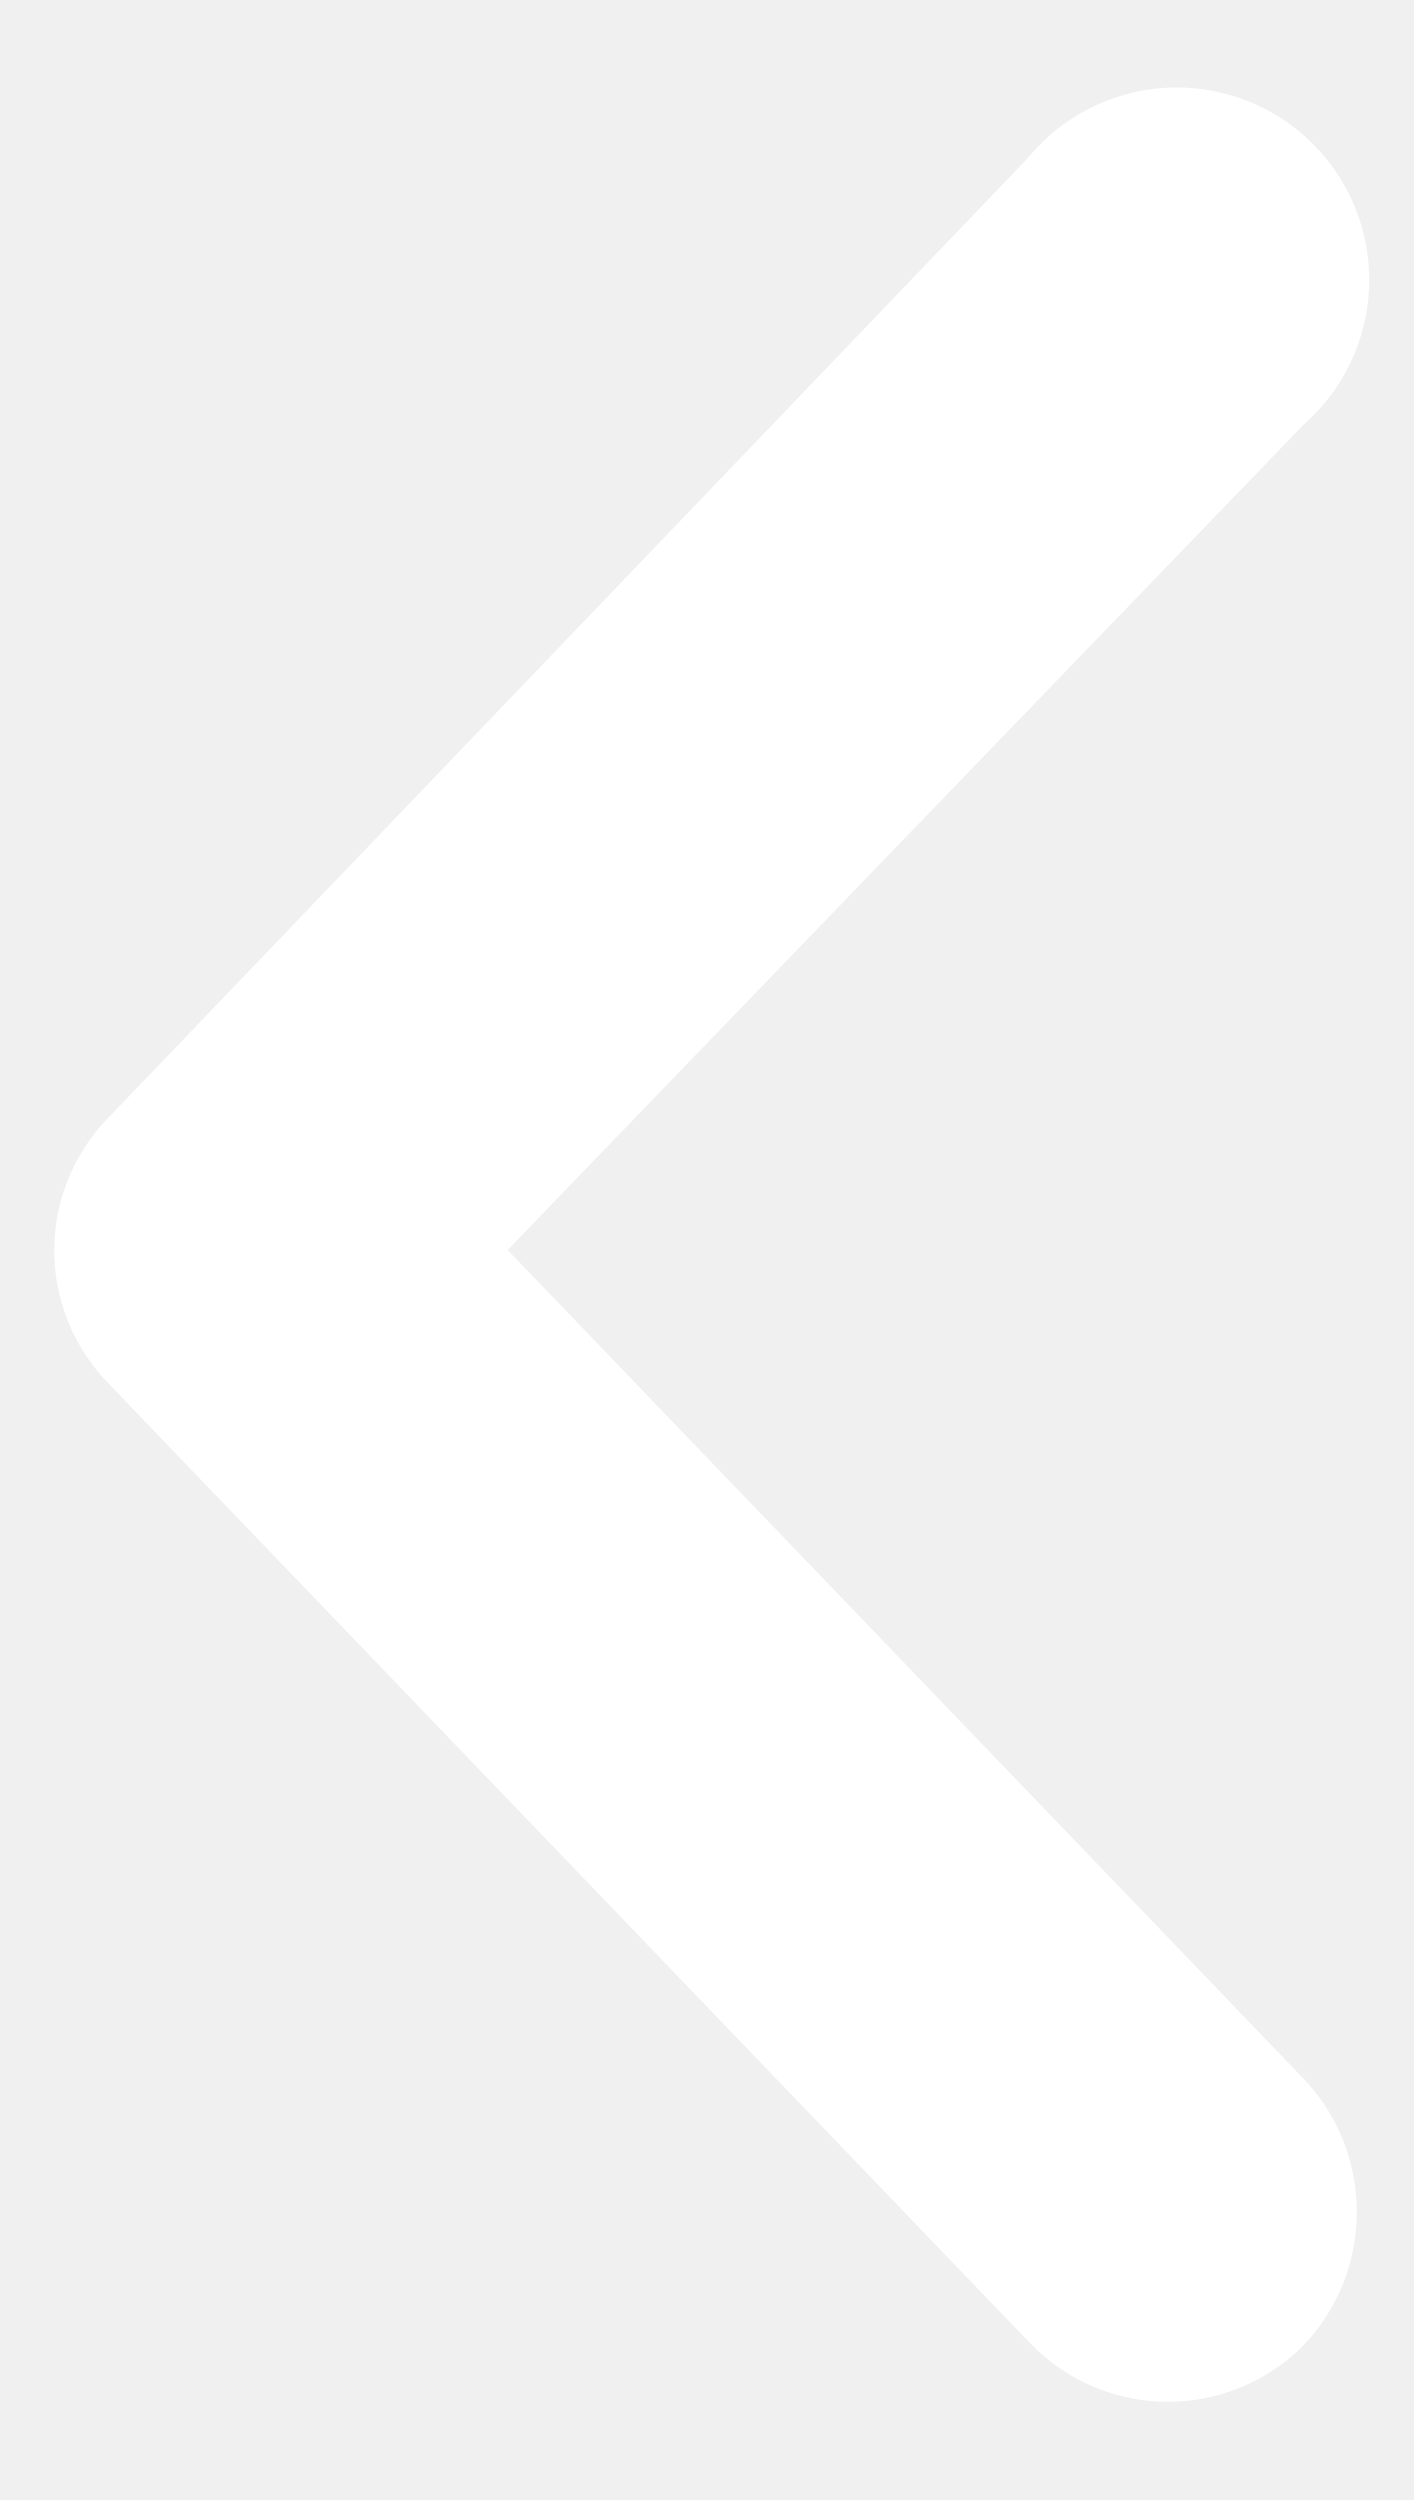
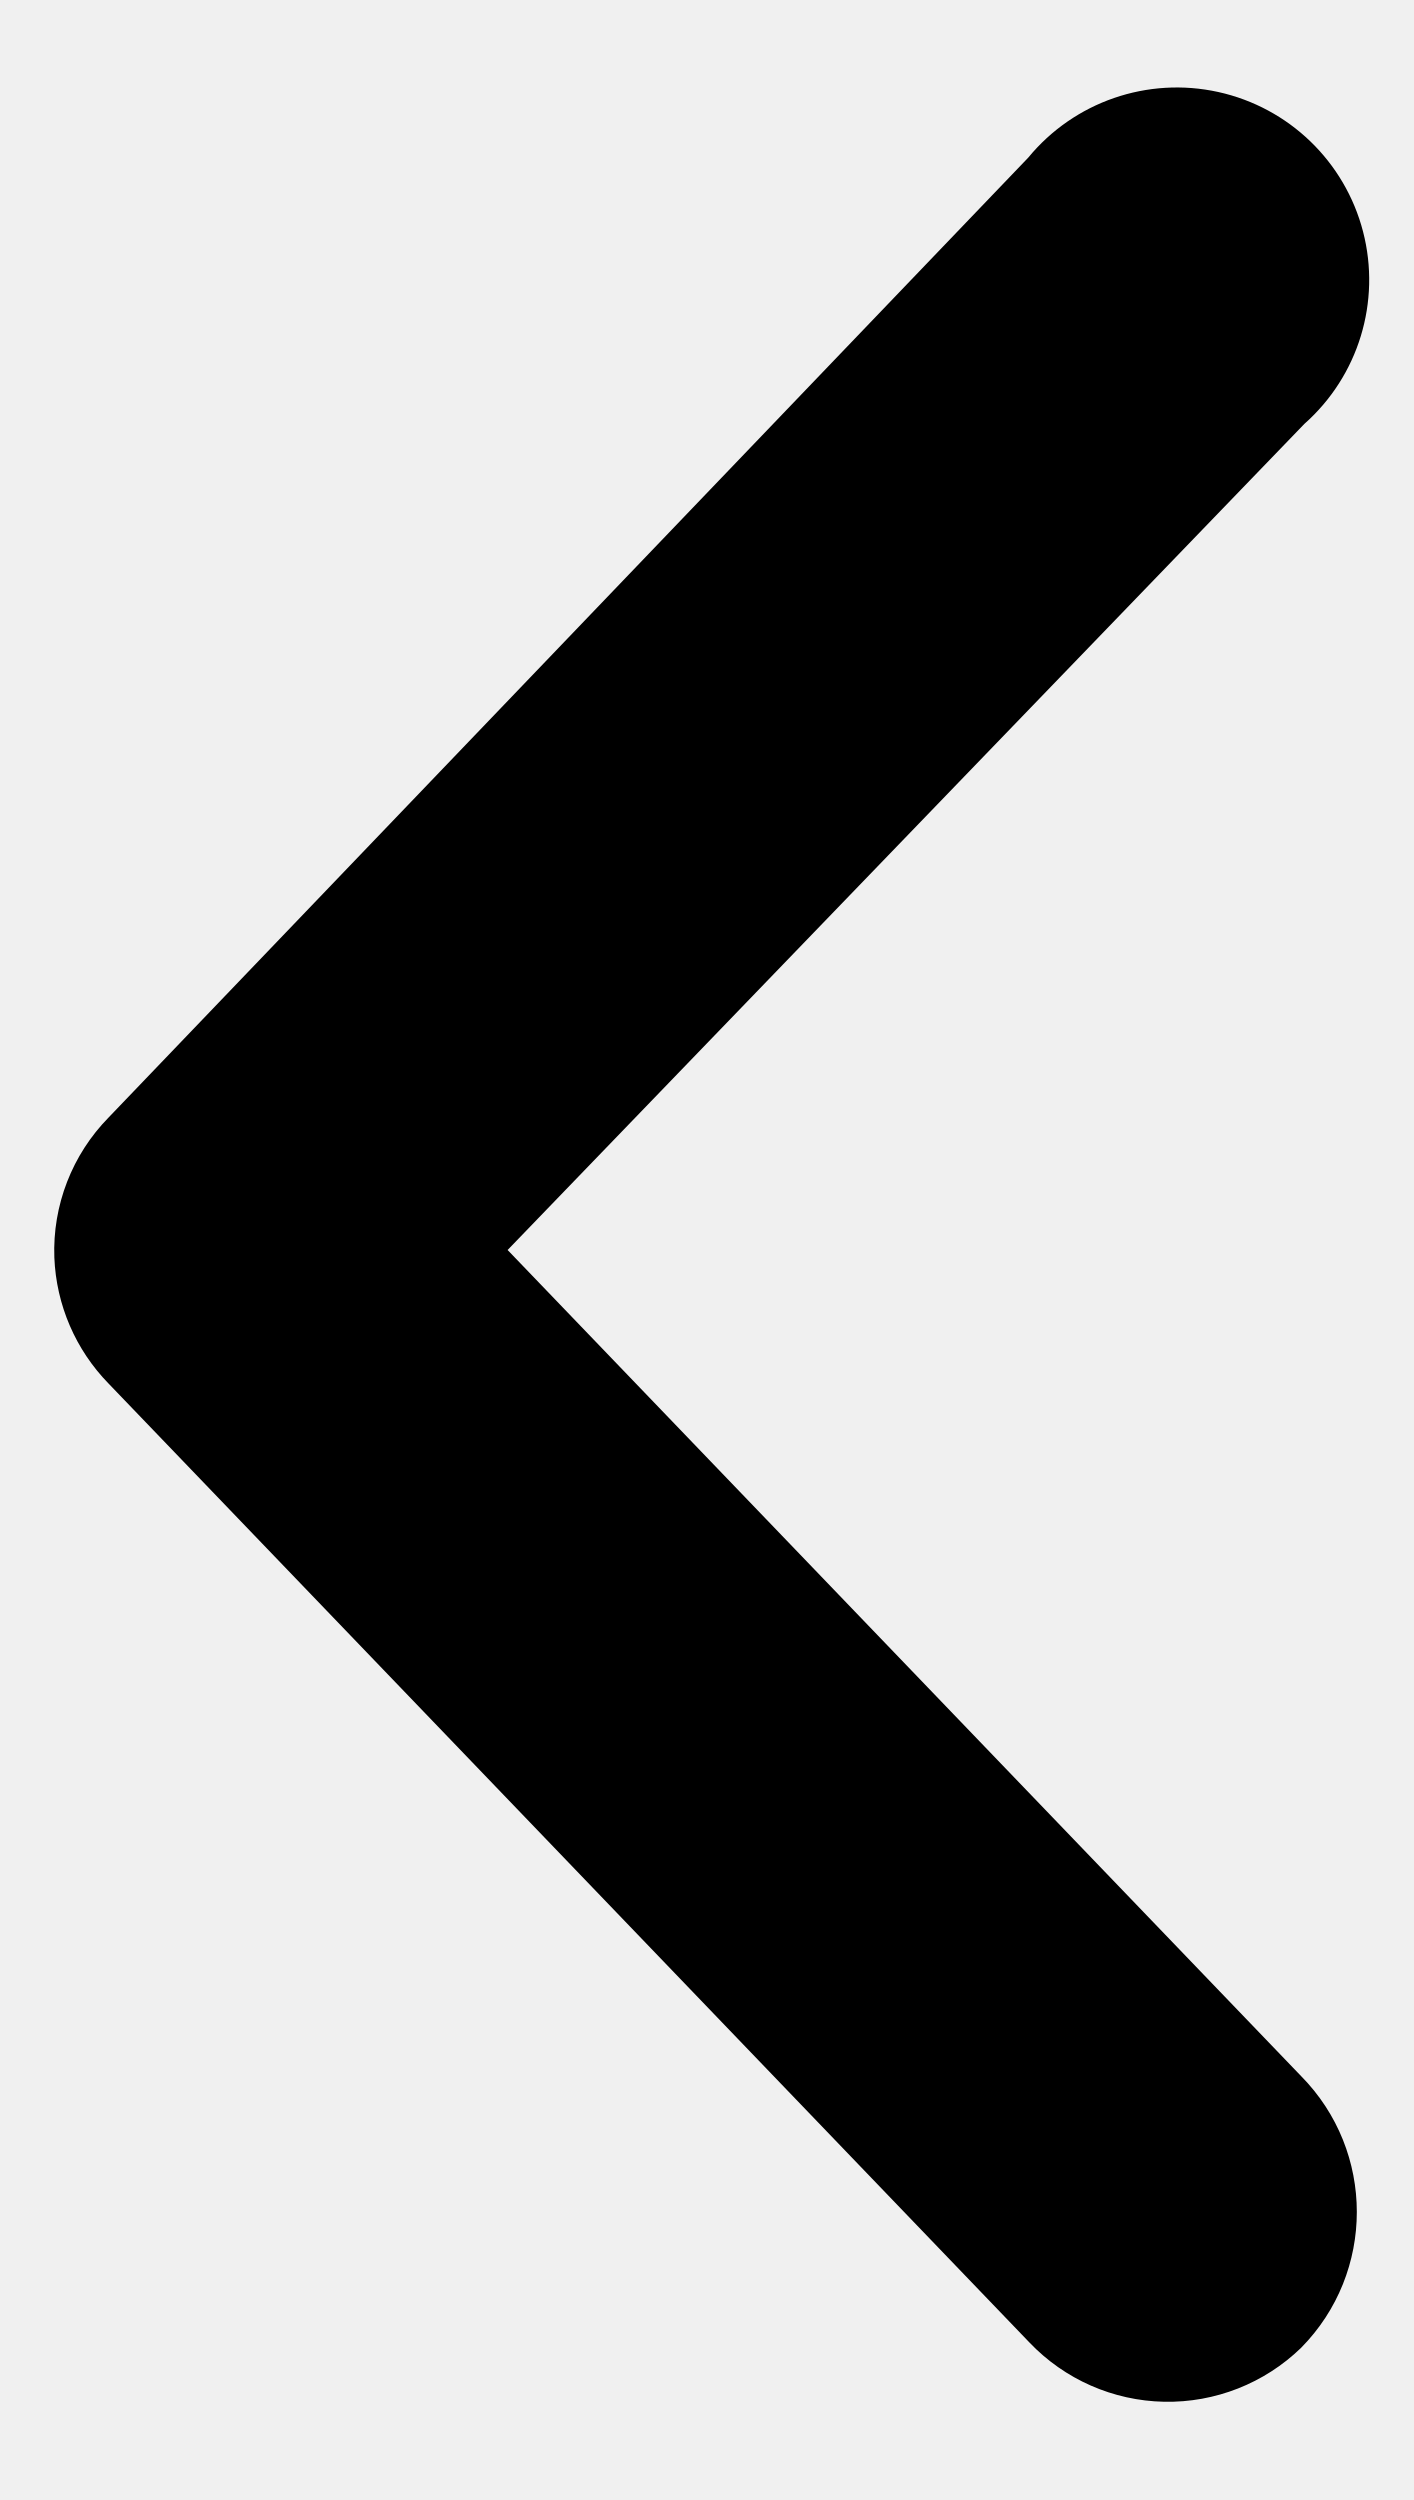
<svg xmlns="http://www.w3.org/2000/svg" viewBox="0 0 13 23">
-   <path d="M.5,11.57A1.76,1.76,0,0,0,1,12.73l8.47,8.82a1.76,1.76,0,0,0,2.5.05,1.78,1.78,0,0,0,0-2.5l-7.3-7.6L12,3.9A1.77,1.77,0,1,0,9.46,1.45L1,10.28A1.75,1.75,0,0,0,.5,11.57Z" fill="#fff" />
+   <path d="M.5,11.57A1.76,1.76,0,0,0,1,12.73l8.47,8.82a1.76,1.76,0,0,0,2.5.05,1.78,1.78,0,0,0,0-2.5l-7.3-7.6L12,3.9A1.77,1.77,0,1,0,9.46,1.45L1,10.28A1.75,1.75,0,0,0,.5,11.57Z" />
</svg>
